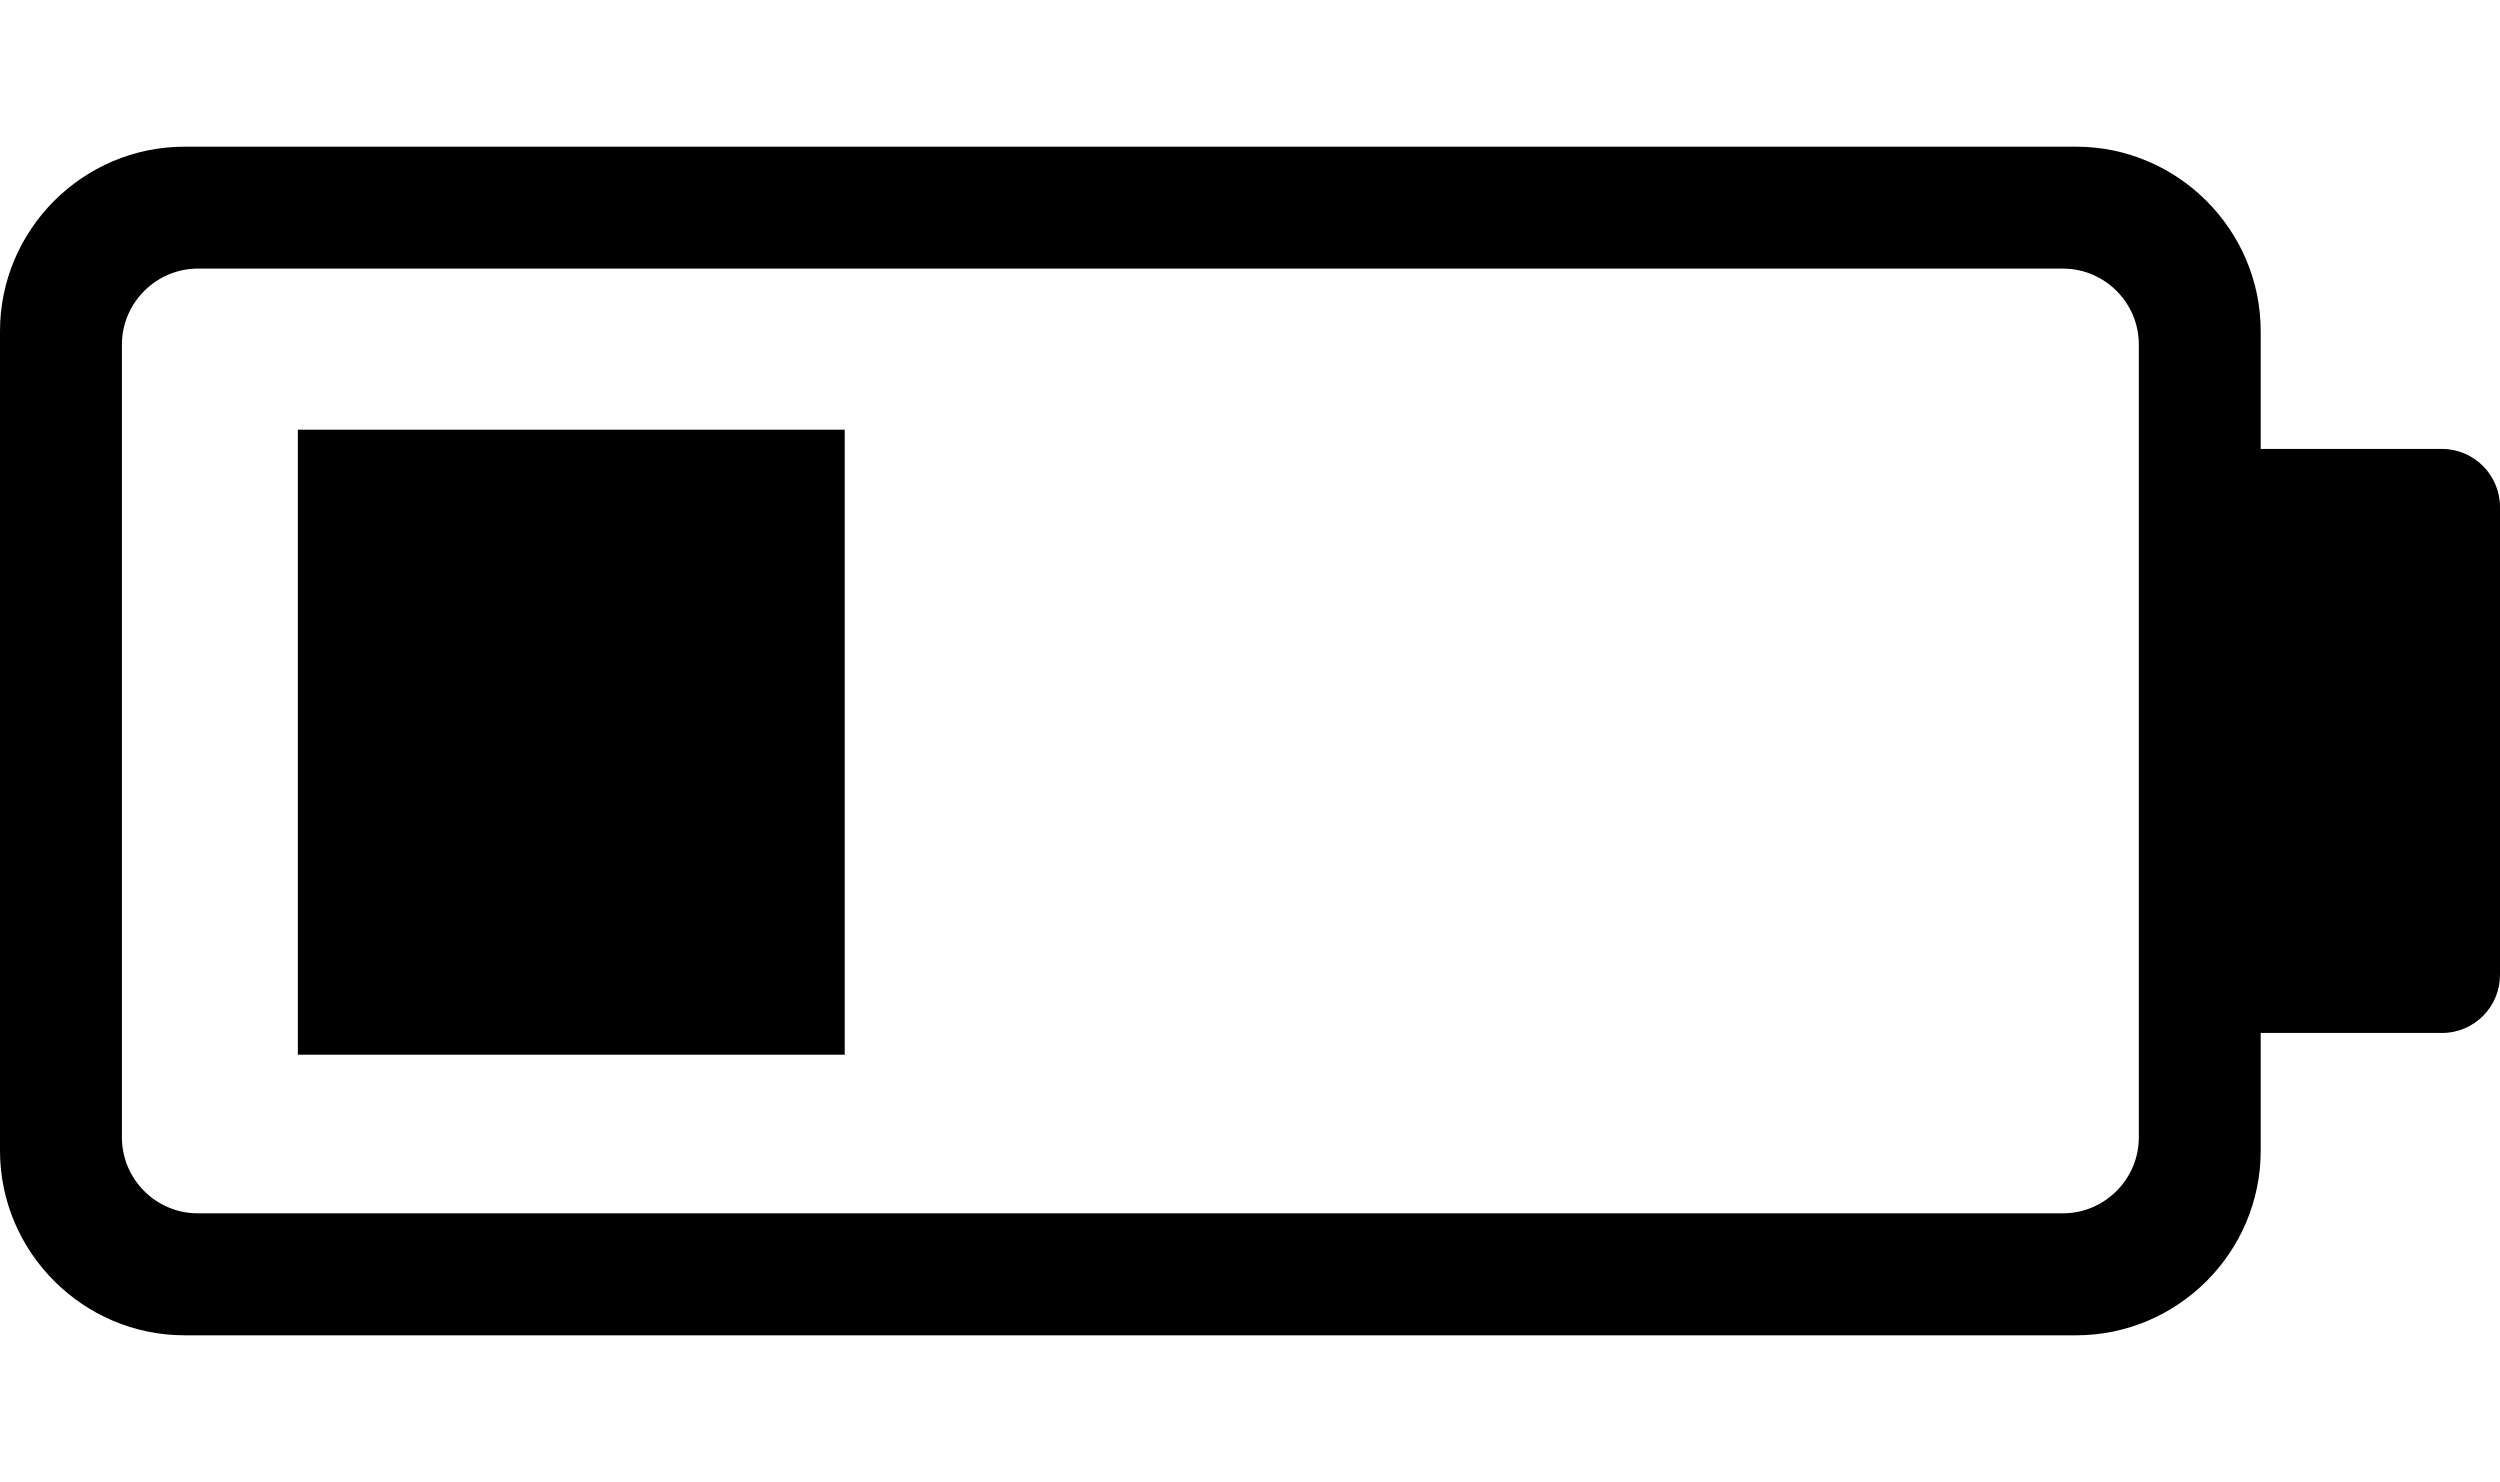
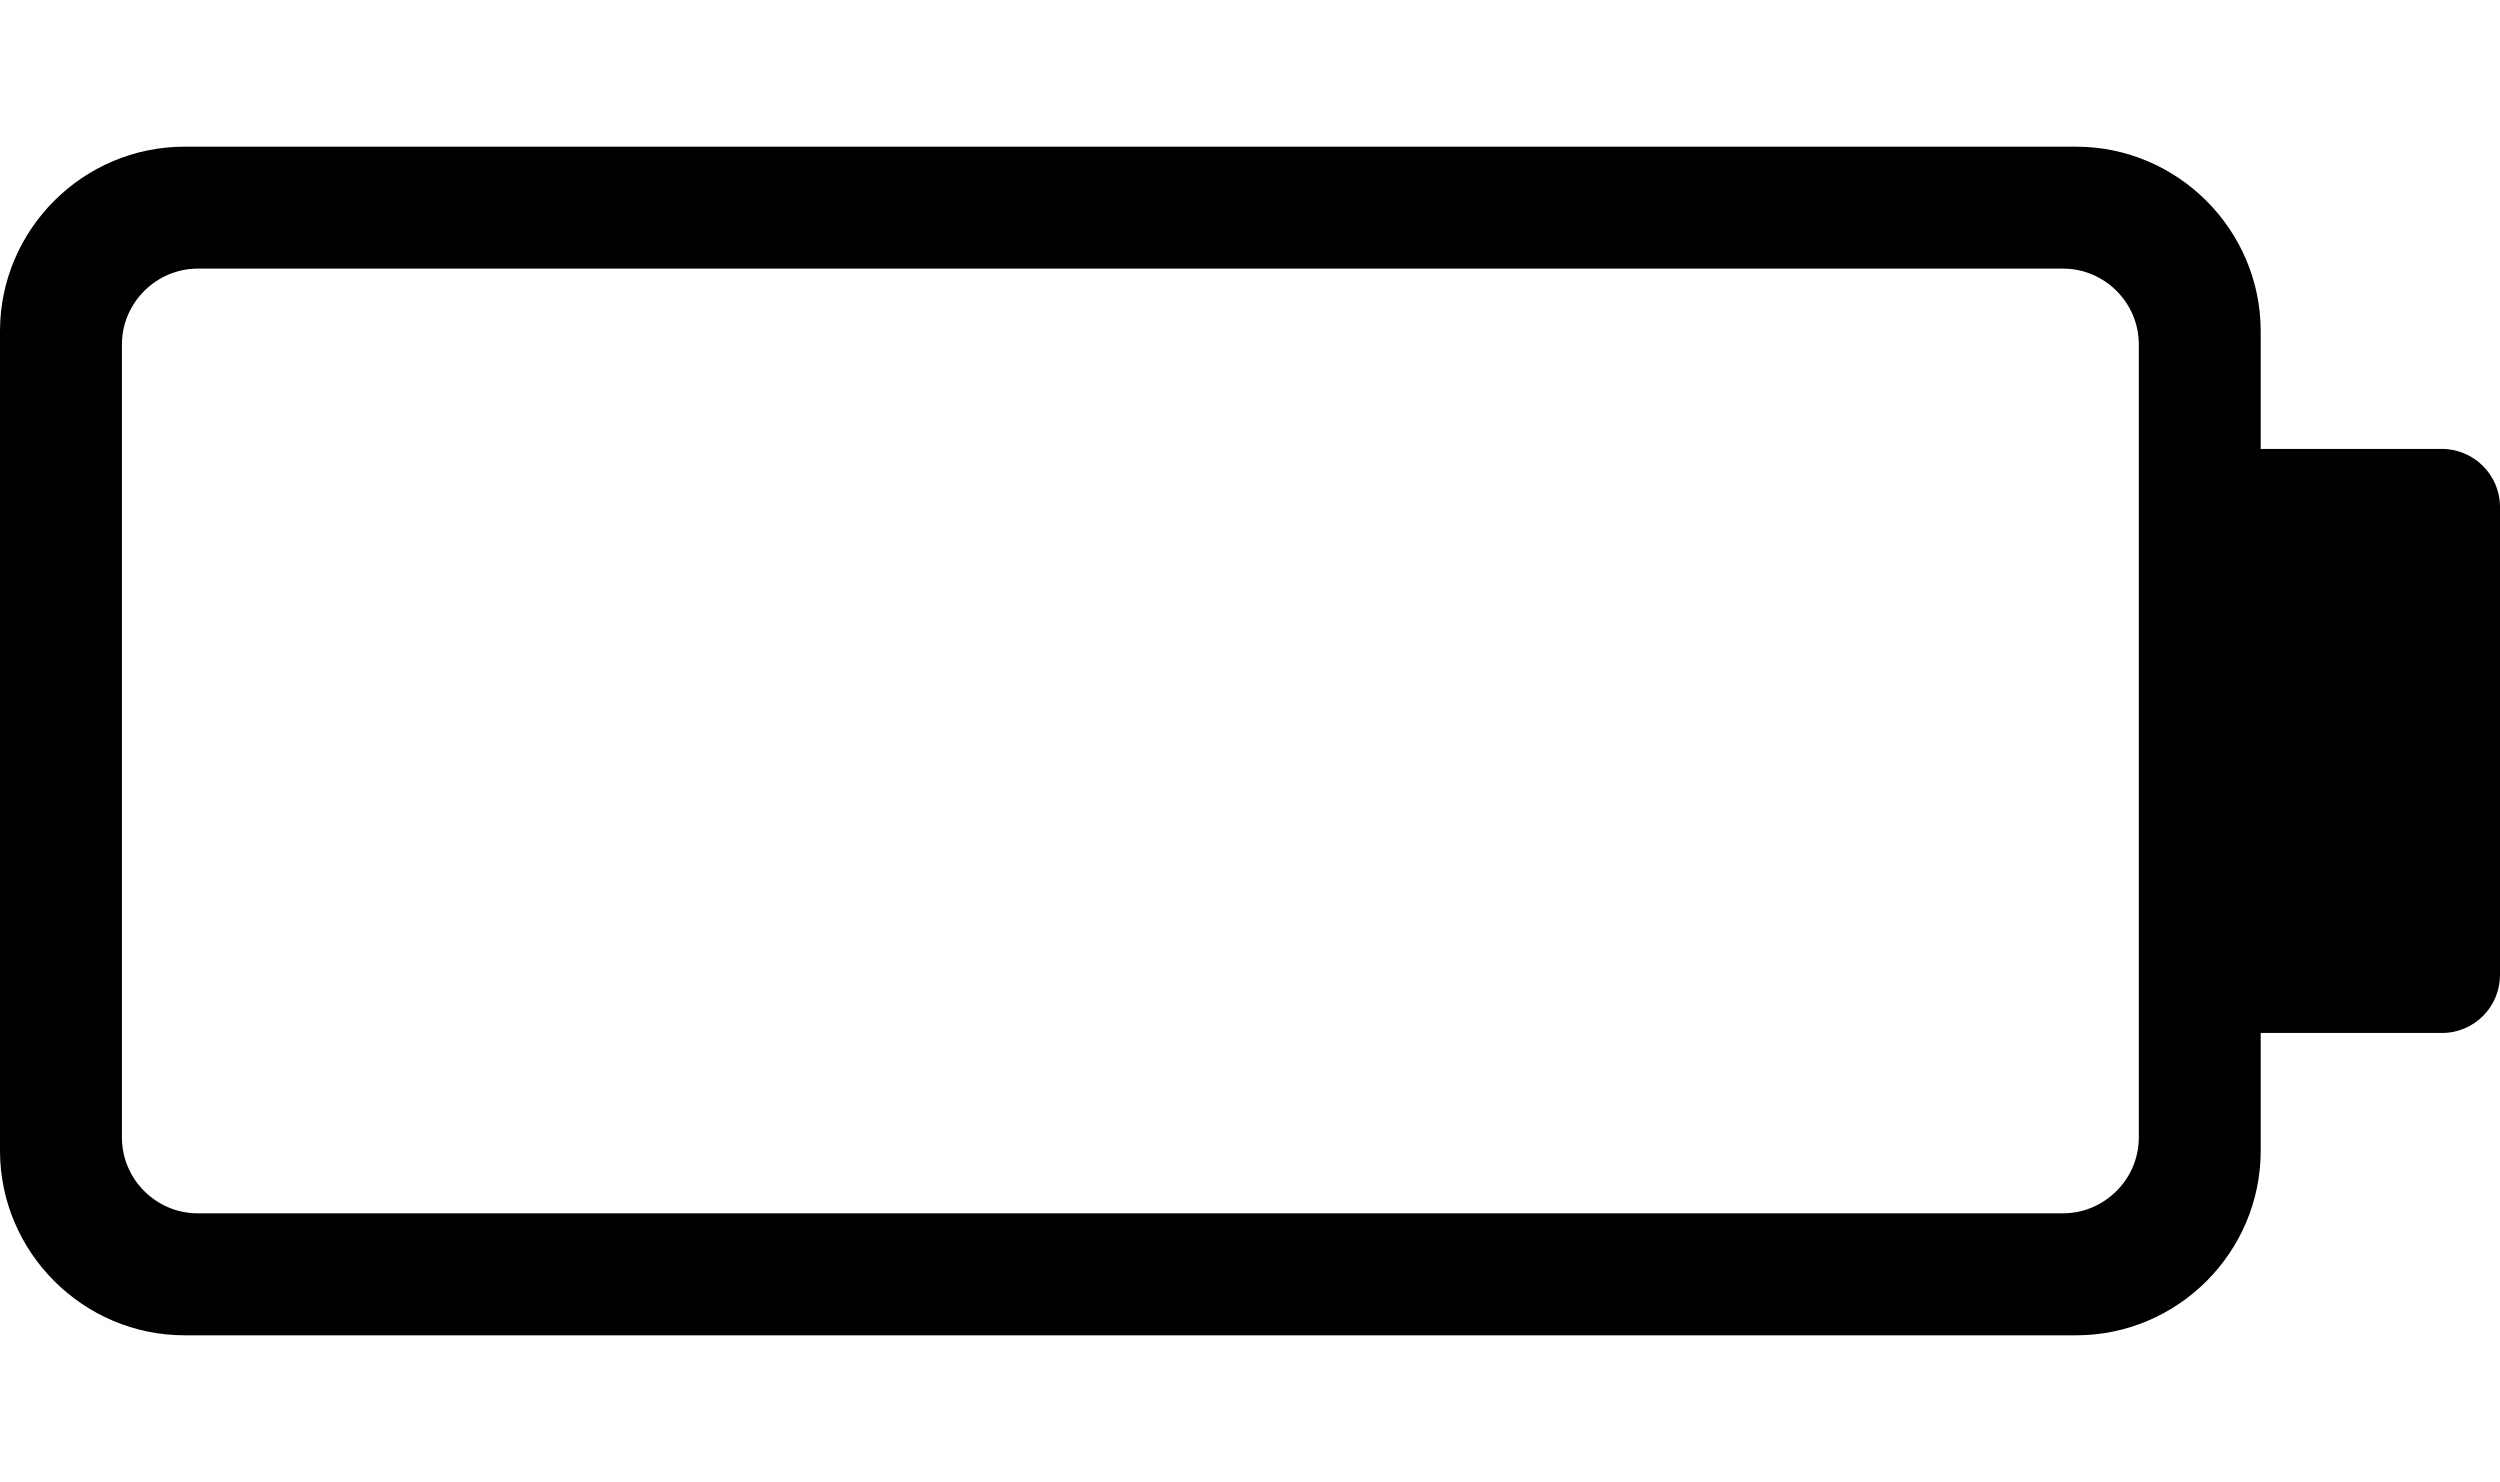
<svg xmlns="http://www.w3.org/2000/svg" viewBox="0 0 512 303.51" fill="currentColor" fill-rule="evenodd" clip-rule="evenodd">
  <path d="M462.99 235.67v-24.12h37.15c3.29 0 6.25-1.35 8.38-3.48a11.89 11.89 0 0 0 3.48-8.39v-95.87c0-3.26-1.36-6.25-3.49-8.38-2.13-2.13-5.11-3.49-8.37-3.49h-37.15V67.83c0-20.79-17.03-37.79-37.8-37.79H37.79C16.99 30.04 0 47.03 0 67.83v167.84c0 20.78 17.03 37.8 37.79 37.8h387.4c20.81 0 37.8-16.98 37.8-37.8ZM40.5 55.01h382c8.53 0 15.53 6.98 15.53 15.53v162.42c0 8.52-7.01 15.53-15.53 15.53H40.5c-8.54 0-15.53-6.99-15.53-15.53V70.54c0-8.51 7.02-15.53 15.53-15.53Z" />
-   <path d="M61 88h112v128H61z" />
</svg>
